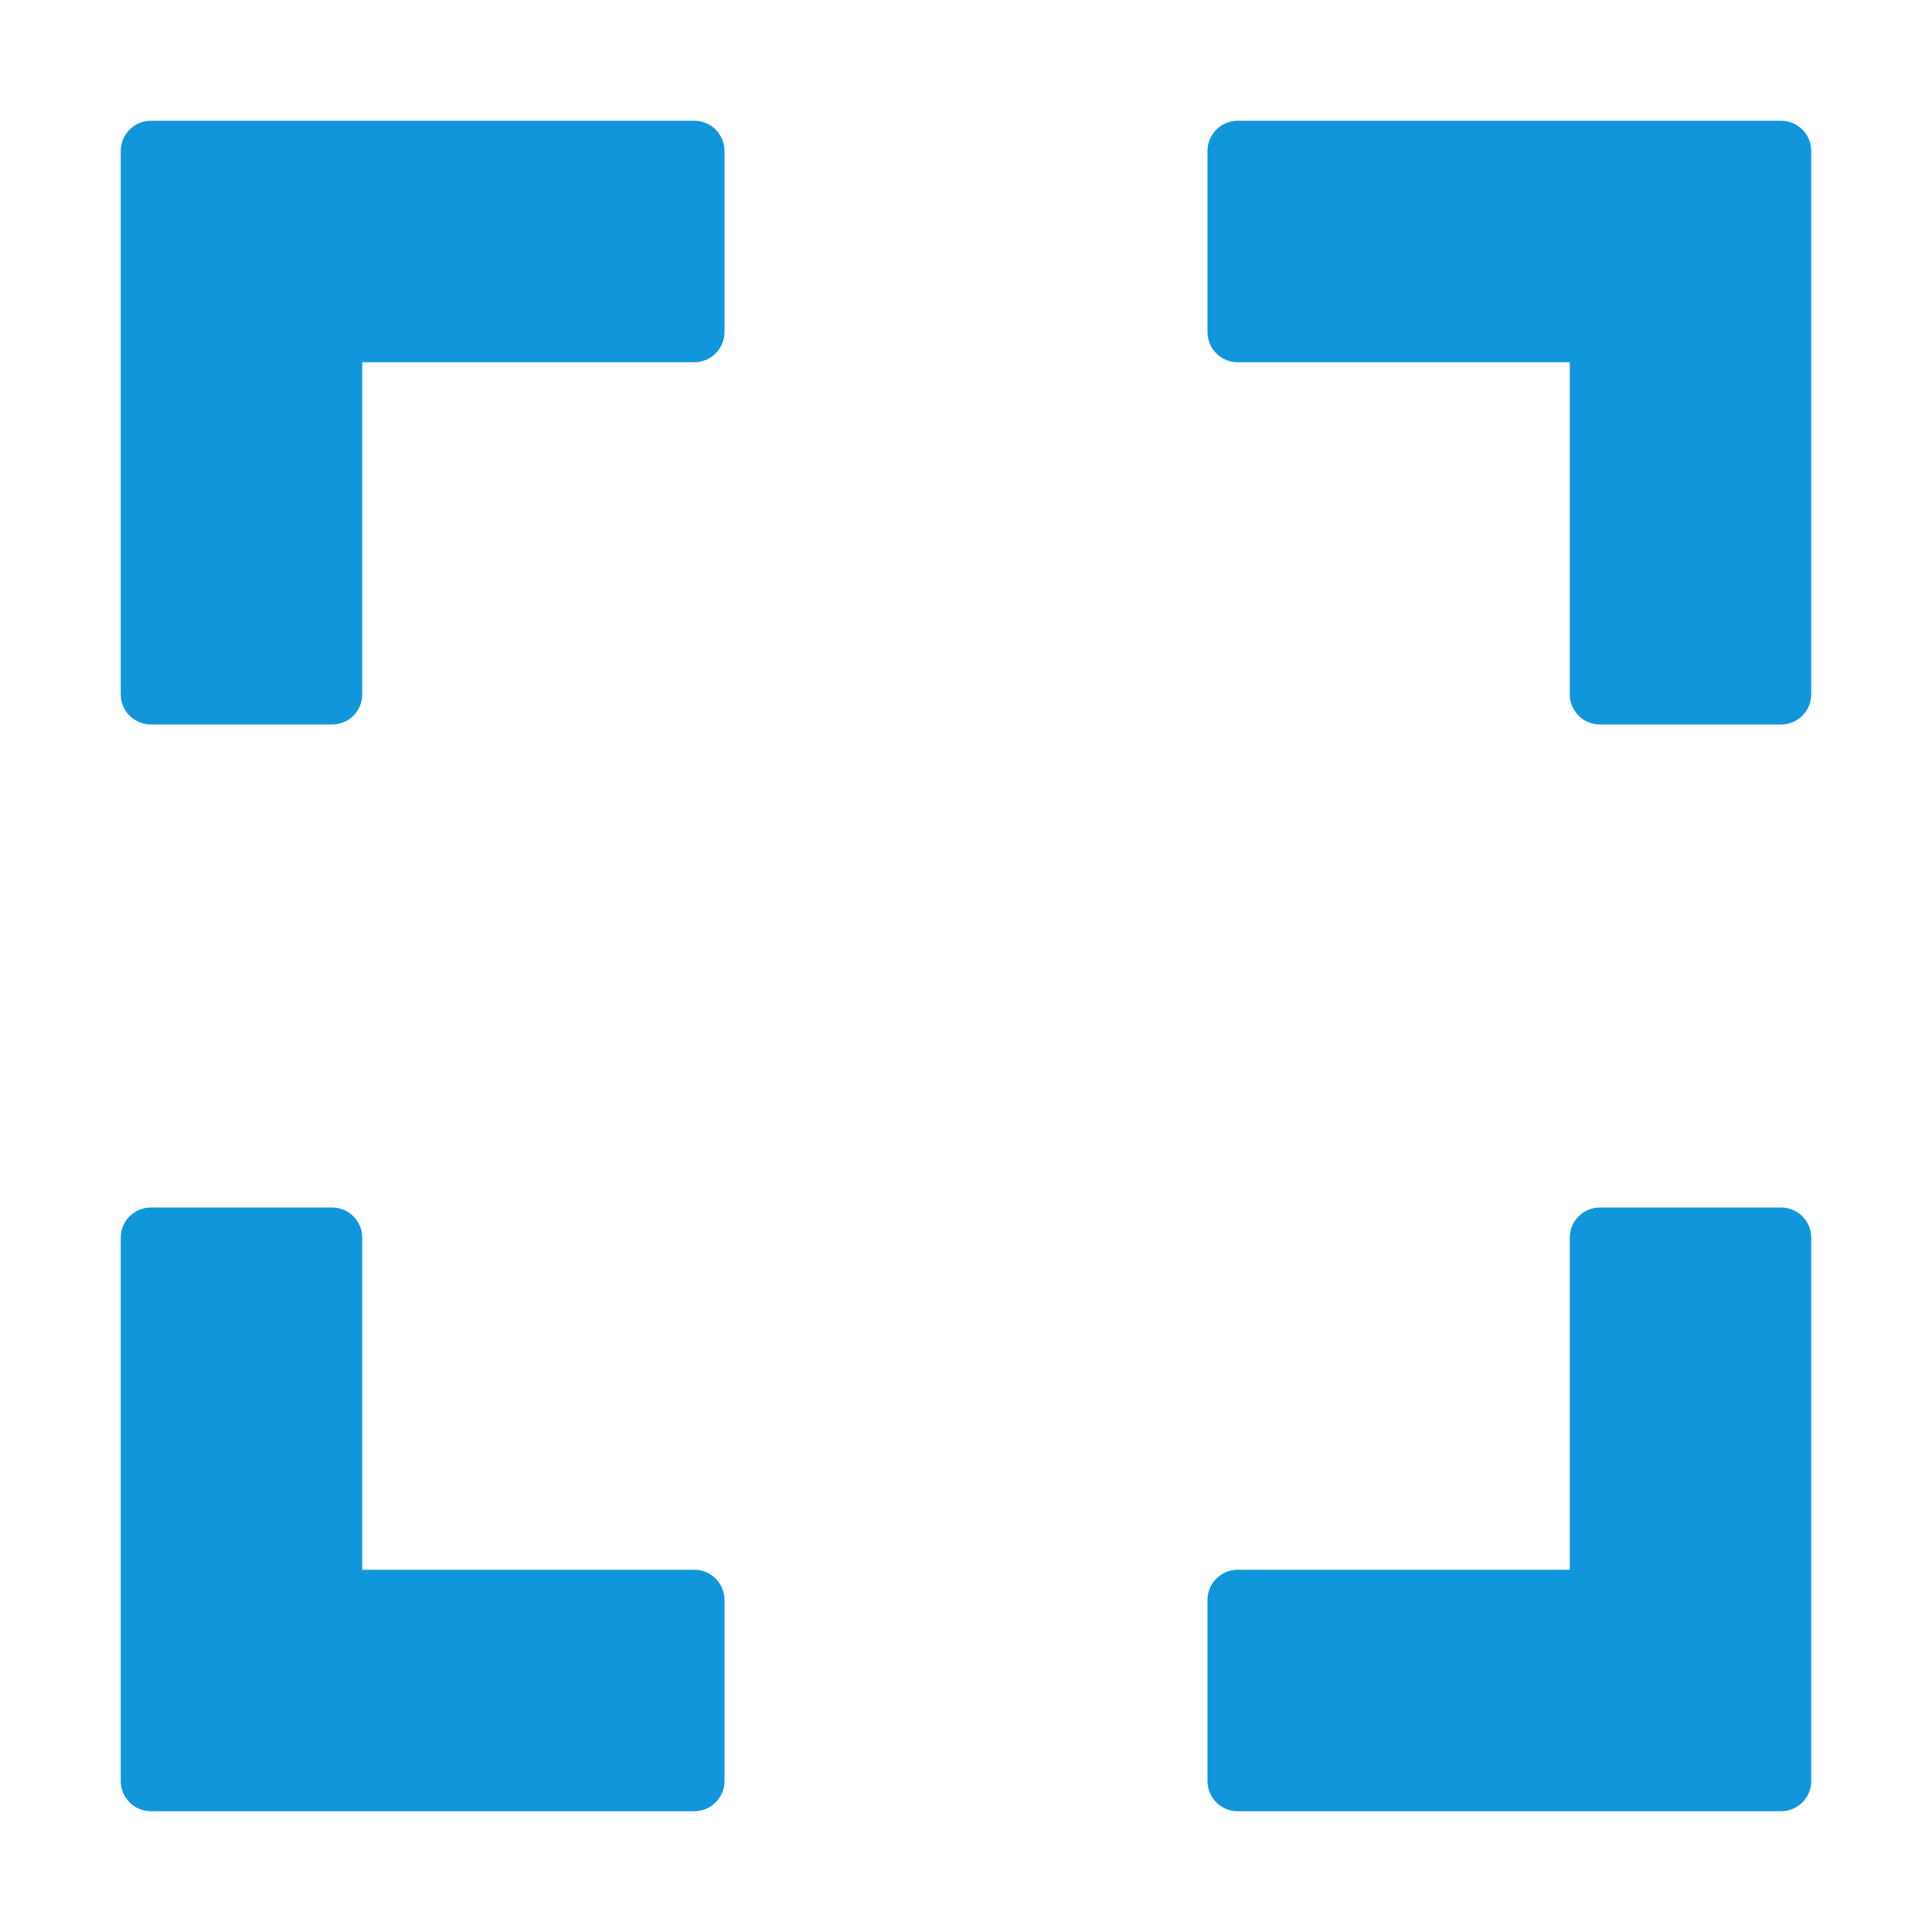
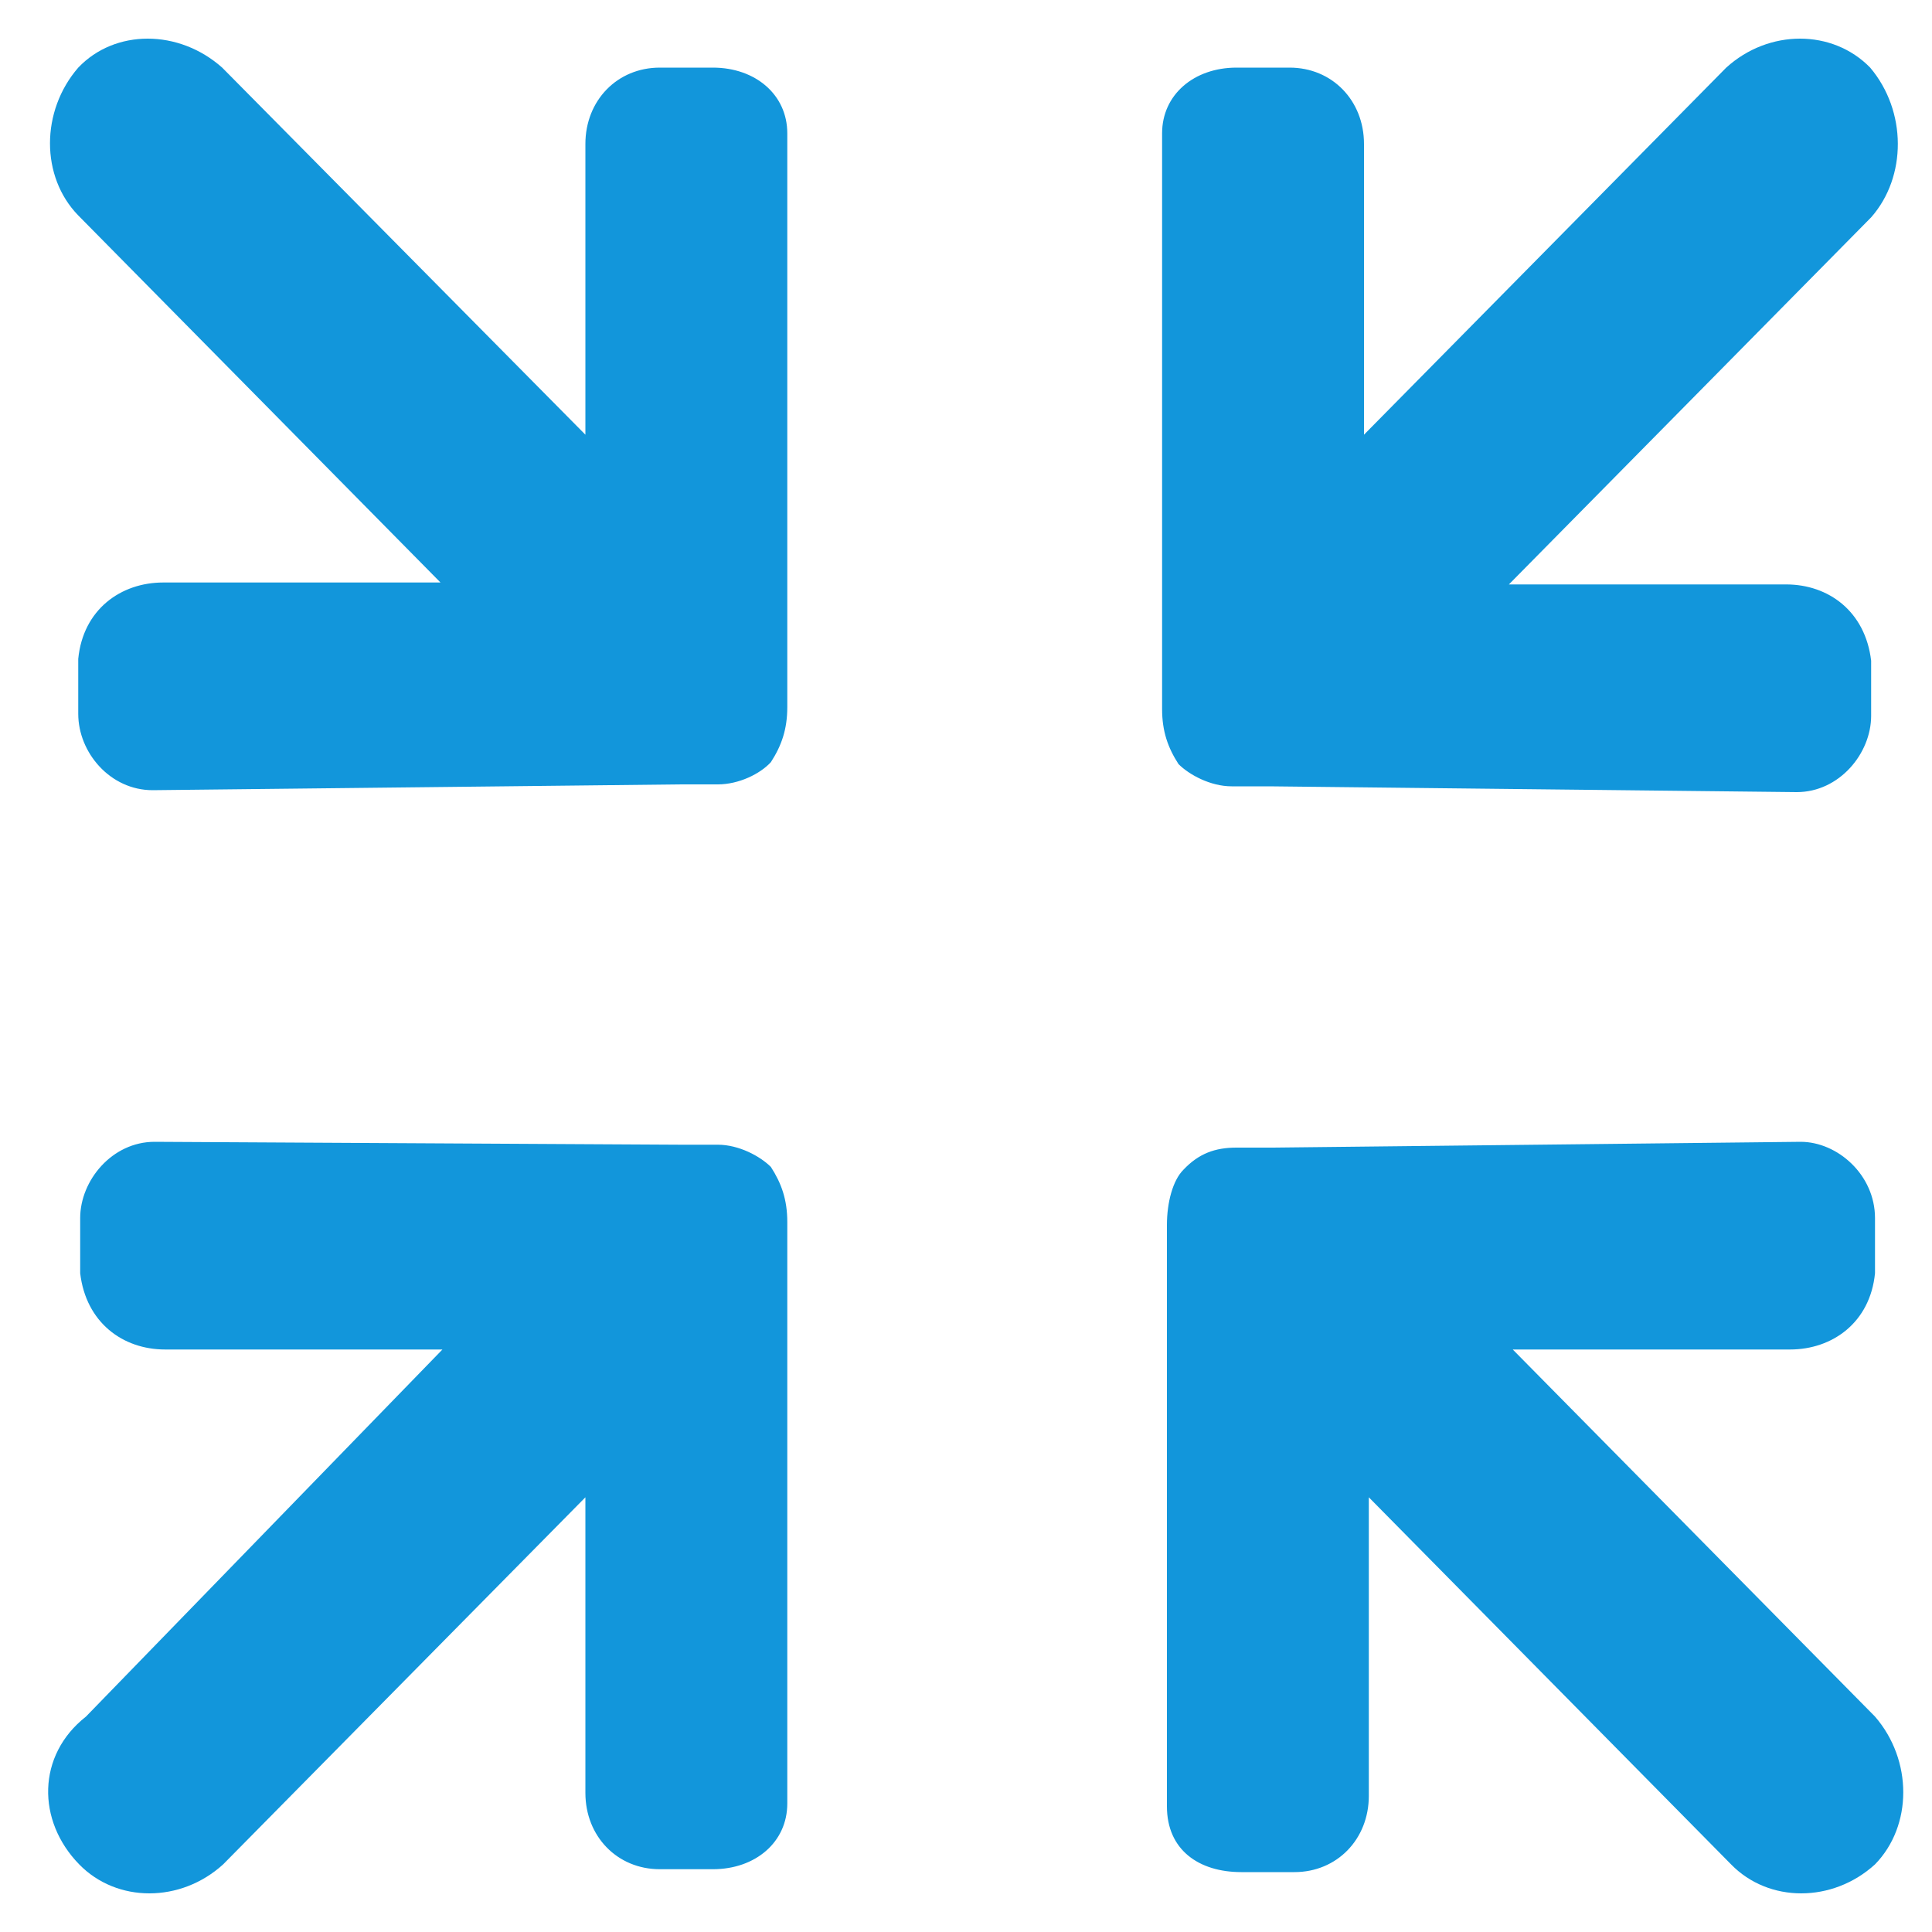
- <svg xmlns="http://www.w3.org/2000/svg" t="1685019000860" class="icon" viewBox="0 0 1024 1024" version="1.1" p-id="6860" width="32" height="32">
-   <path d="M368 64 176 64 80 64c-8.836 0-16 7.164-16 16l0 96 0 192c0 8.836 7.164 16 16 16l96 0c8.836 0 16-7.164 16-16L192 192l176 0c8.836 0 16-7.164 16-16L384 80C384 71.164 376.836 64 368 64z" fill="#1296db" p-id="6861" />
-   <path d="M944 64l-96 0L656 64c-8.836 0-16 7.164-16 16l0 96c0 8.836 7.164 16 16 16l176 0 0 176c0 8.836 7.164 16 16 16l96 0c8.836 0 16-7.164 16-16L960 176 960 80C960 71.164 952.836 64 944 64z" fill="#1296db" p-id="6862" />
-   <path d="M368 832 192 832 192 656c0-8.836-7.164-16-16-16L80 640c-8.836 0-16 7.164-16 16l0 192 0 96c0 8.836 7.164 16 16 16l96 0 192 0c8.836 0 16-7.164 16-16l0-96C384 839.164 376.836 832 368 832z" fill="#1296db" p-id="6863" />
-   <path d="M944 640l-96 0c-8.836 0-16 7.164-16 16l0 176L656 832c-8.836 0-16 7.164-16 16l0 96c0 8.836 7.164 16 16 16l192 0 96 0c8.836 0 16-7.164 16-16l0-96L960 656C960 647.164 952.836 640 944 640z" fill="#1296db" p-id="6864" />
+ <svg xmlns="http://www.w3.org/2000/svg" t="1687069780373" class="icon" viewBox="0 0 1024 1024" version="1.1" p-id="8288" width="32" height="32">
+   <path d="M41.984 988.16c19.968 20.48 53.76 20.48 76.288 0l192-194.56v156.672c0 23.04 16.896 40.448 39.424 40.448h28.16c22.528 0 39.424-14.336 39.424-34.816v-308.224c0-11.776-3.072-20.48-8.704-29.184-5.632-5.632-16.896-11.776-28.16-11.776h-19.968l-278.528-1.536c-22.528 0-39.424 20.48-39.424 40.448v29.184c3.072 26.112 22.528 40.448 45.056 40.448h146.944l-188.928 194.56c-26.112 20.48-26.112 55.296-3.584 78.336zM991.232 35.84c-19.968-20.48-53.76-20.48-76.288 0l-192 194.56V76.288c0-23.04-16.896-40.448-39.424-40.448H655.36c-22.528 0-39.424 14.336-39.424 34.816v305.152c0 11.776 3.072 20.48 8.704 29.184 5.632 5.632 16.896 11.776 28.16 11.776h19.968l279.552 3.072c22.528 0 39.424-20.48 39.424-40.448v-29.184c-3.072-26.112-22.528-40.448-45.056-40.448h-146.944l192-194.56c18.944-21.504 18.944-56.32-0.512-79.36zM41.472 35.84c-19.968 23.04-19.968 57.856 0 78.336l192 194.56H86.528c-22.528 0-42.496 14.336-45.056 40.448v29.184c0 20.48 16.896 40.448 39.424 40.448l279.552-3.072h19.968c11.264 0 22.528-5.632 28.16-11.776 5.632-8.704 8.704-17.408 8.704-29.184V70.656c0-20.48-16.896-34.816-39.424-34.816h-28.16c-22.528 0-39.424 17.408-39.424 40.448V230.4L117.76 35.84C94.72 15.36 60.928 15.36 41.472 35.84zM801.792 715.264h146.944c22.528 0 42.496-14.336 45.056-40.448v-29.184c0-23.04-19.968-40.448-39.424-40.448l-279.552 3.072H655.36c-11.264 0-19.968 3.072-28.16 11.776-5.632 5.632-8.704 17.408-8.704 29.184V957.44c0 23.04 16.896 34.816 39.424 34.816h28.16c22.528 0 39.424-17.408 39.424-40.448V793.6l192 194.56c19.968 20.48 53.76 20.48 76.288 0 19.968-20.48 19.968-55.296 0-78.336l-192-194.56z" fill="#1296db" p-id="8289" />
</svg>
